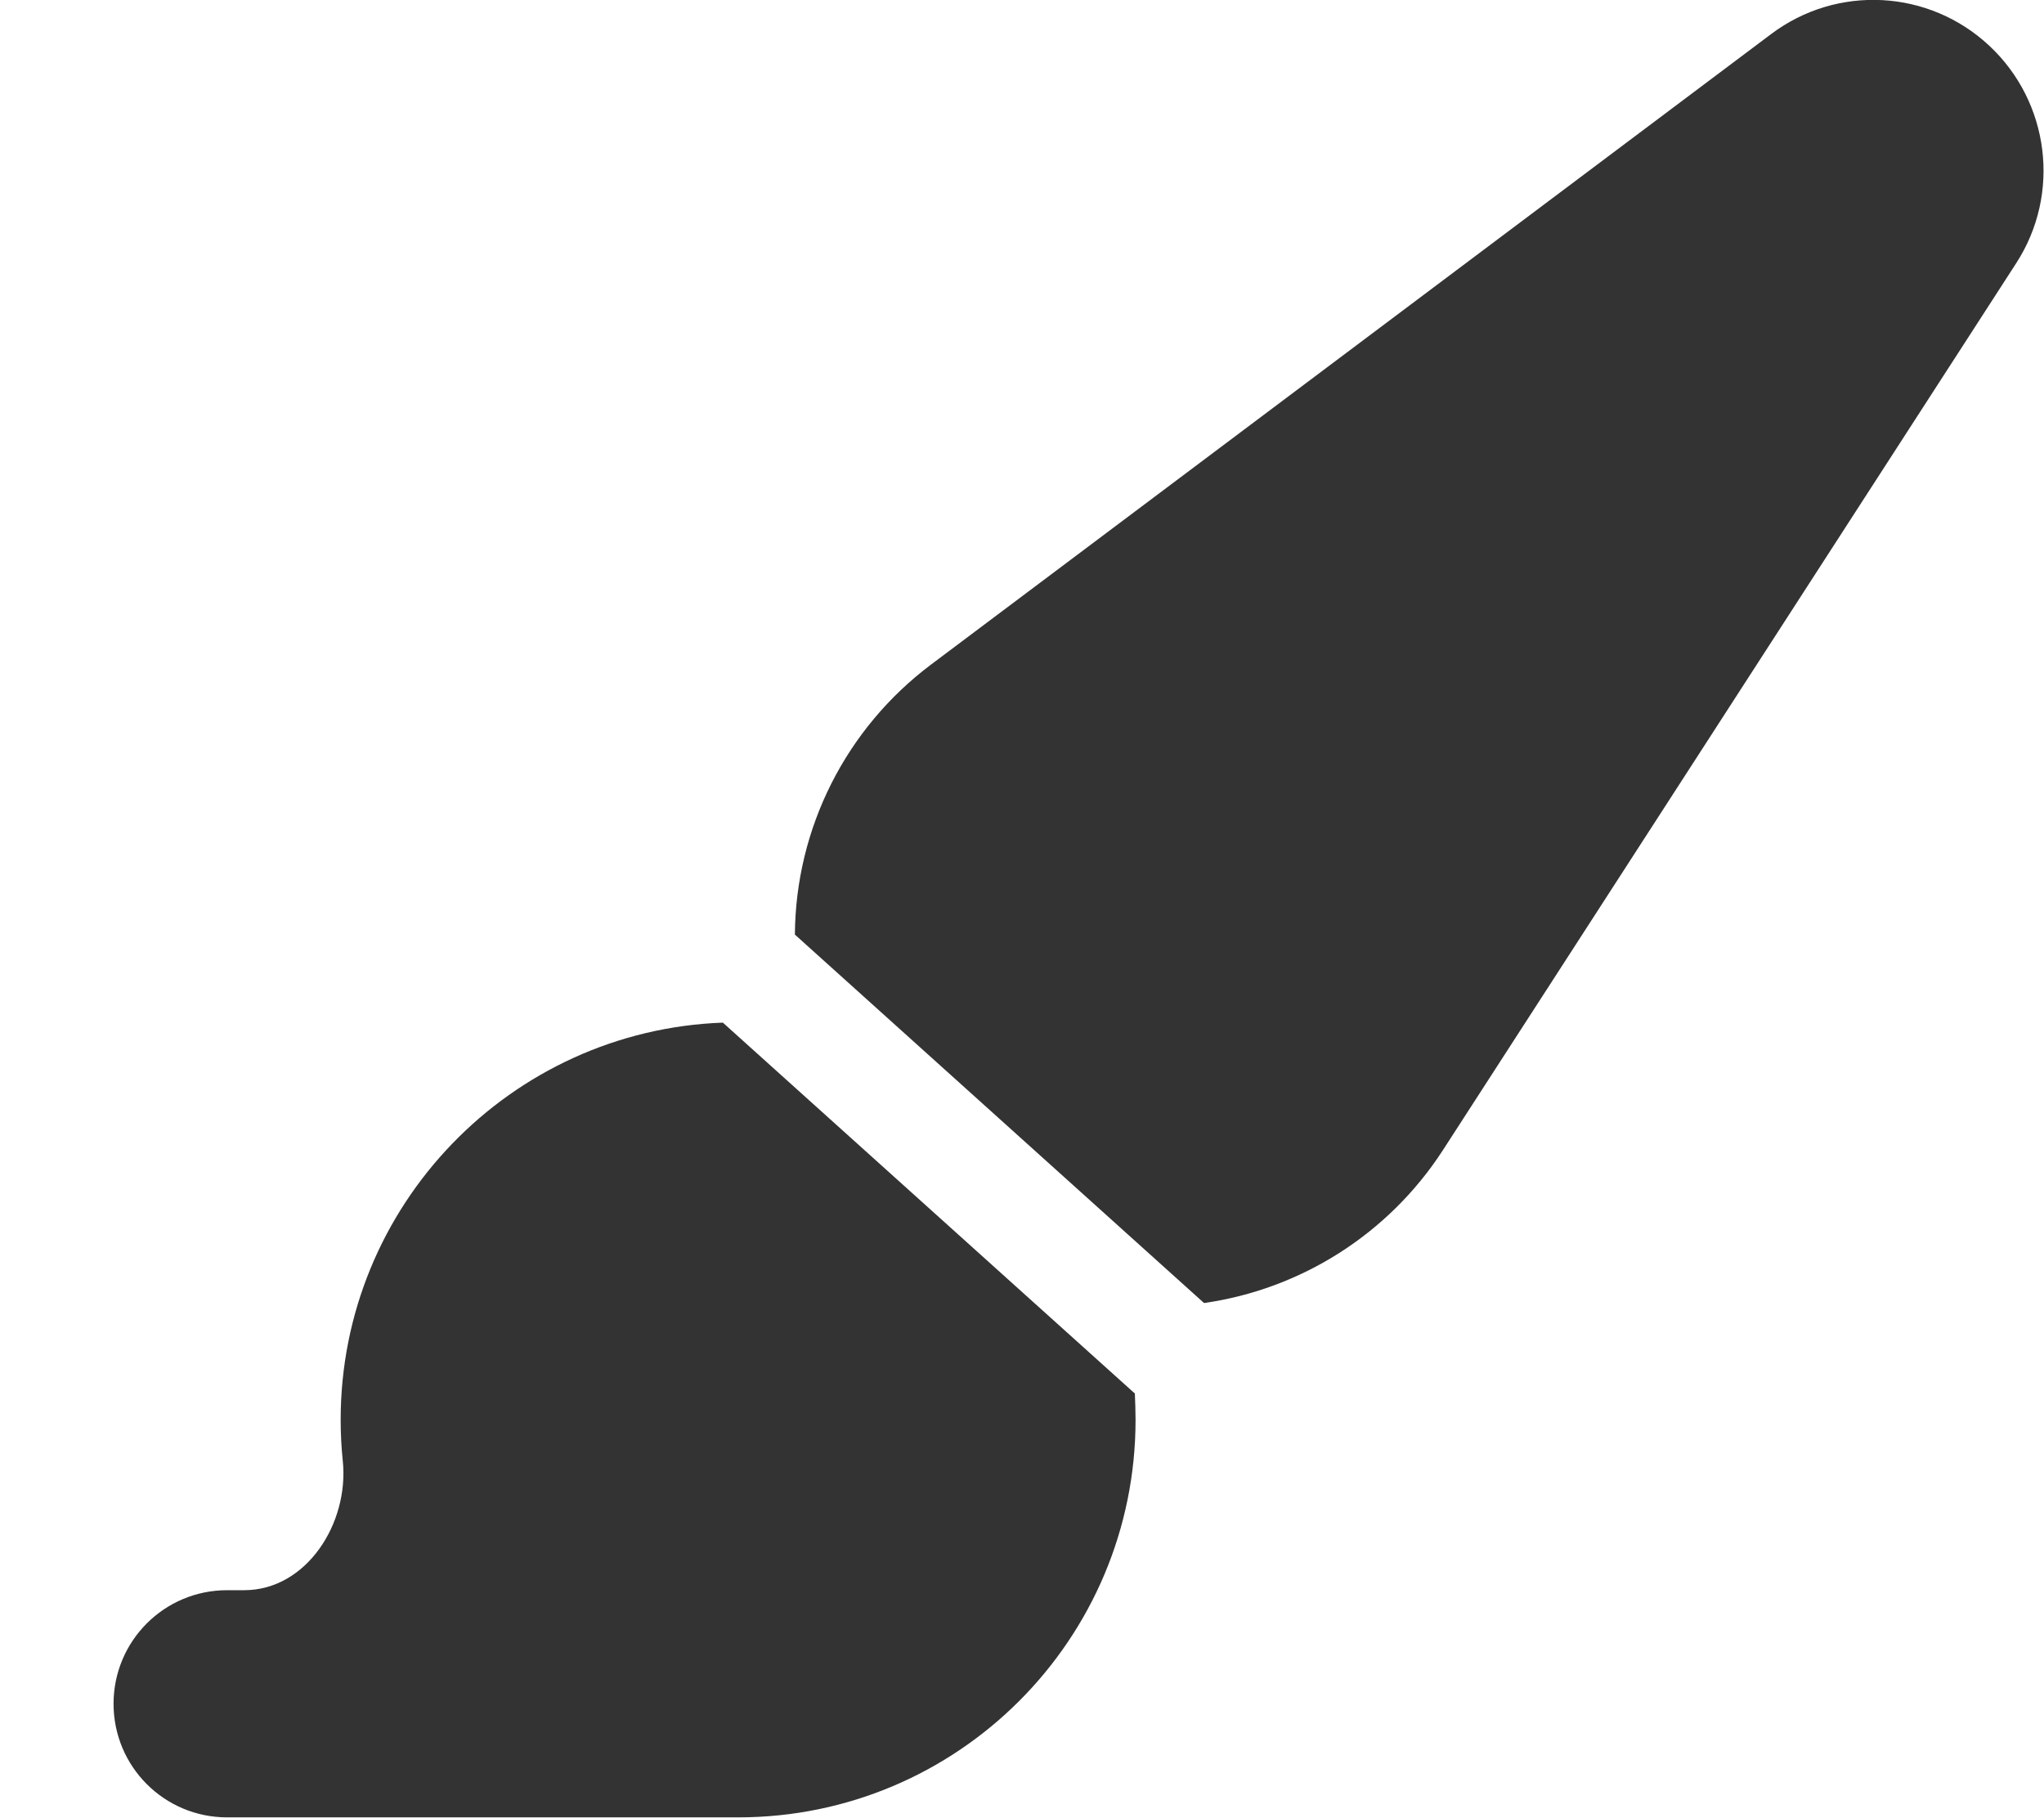
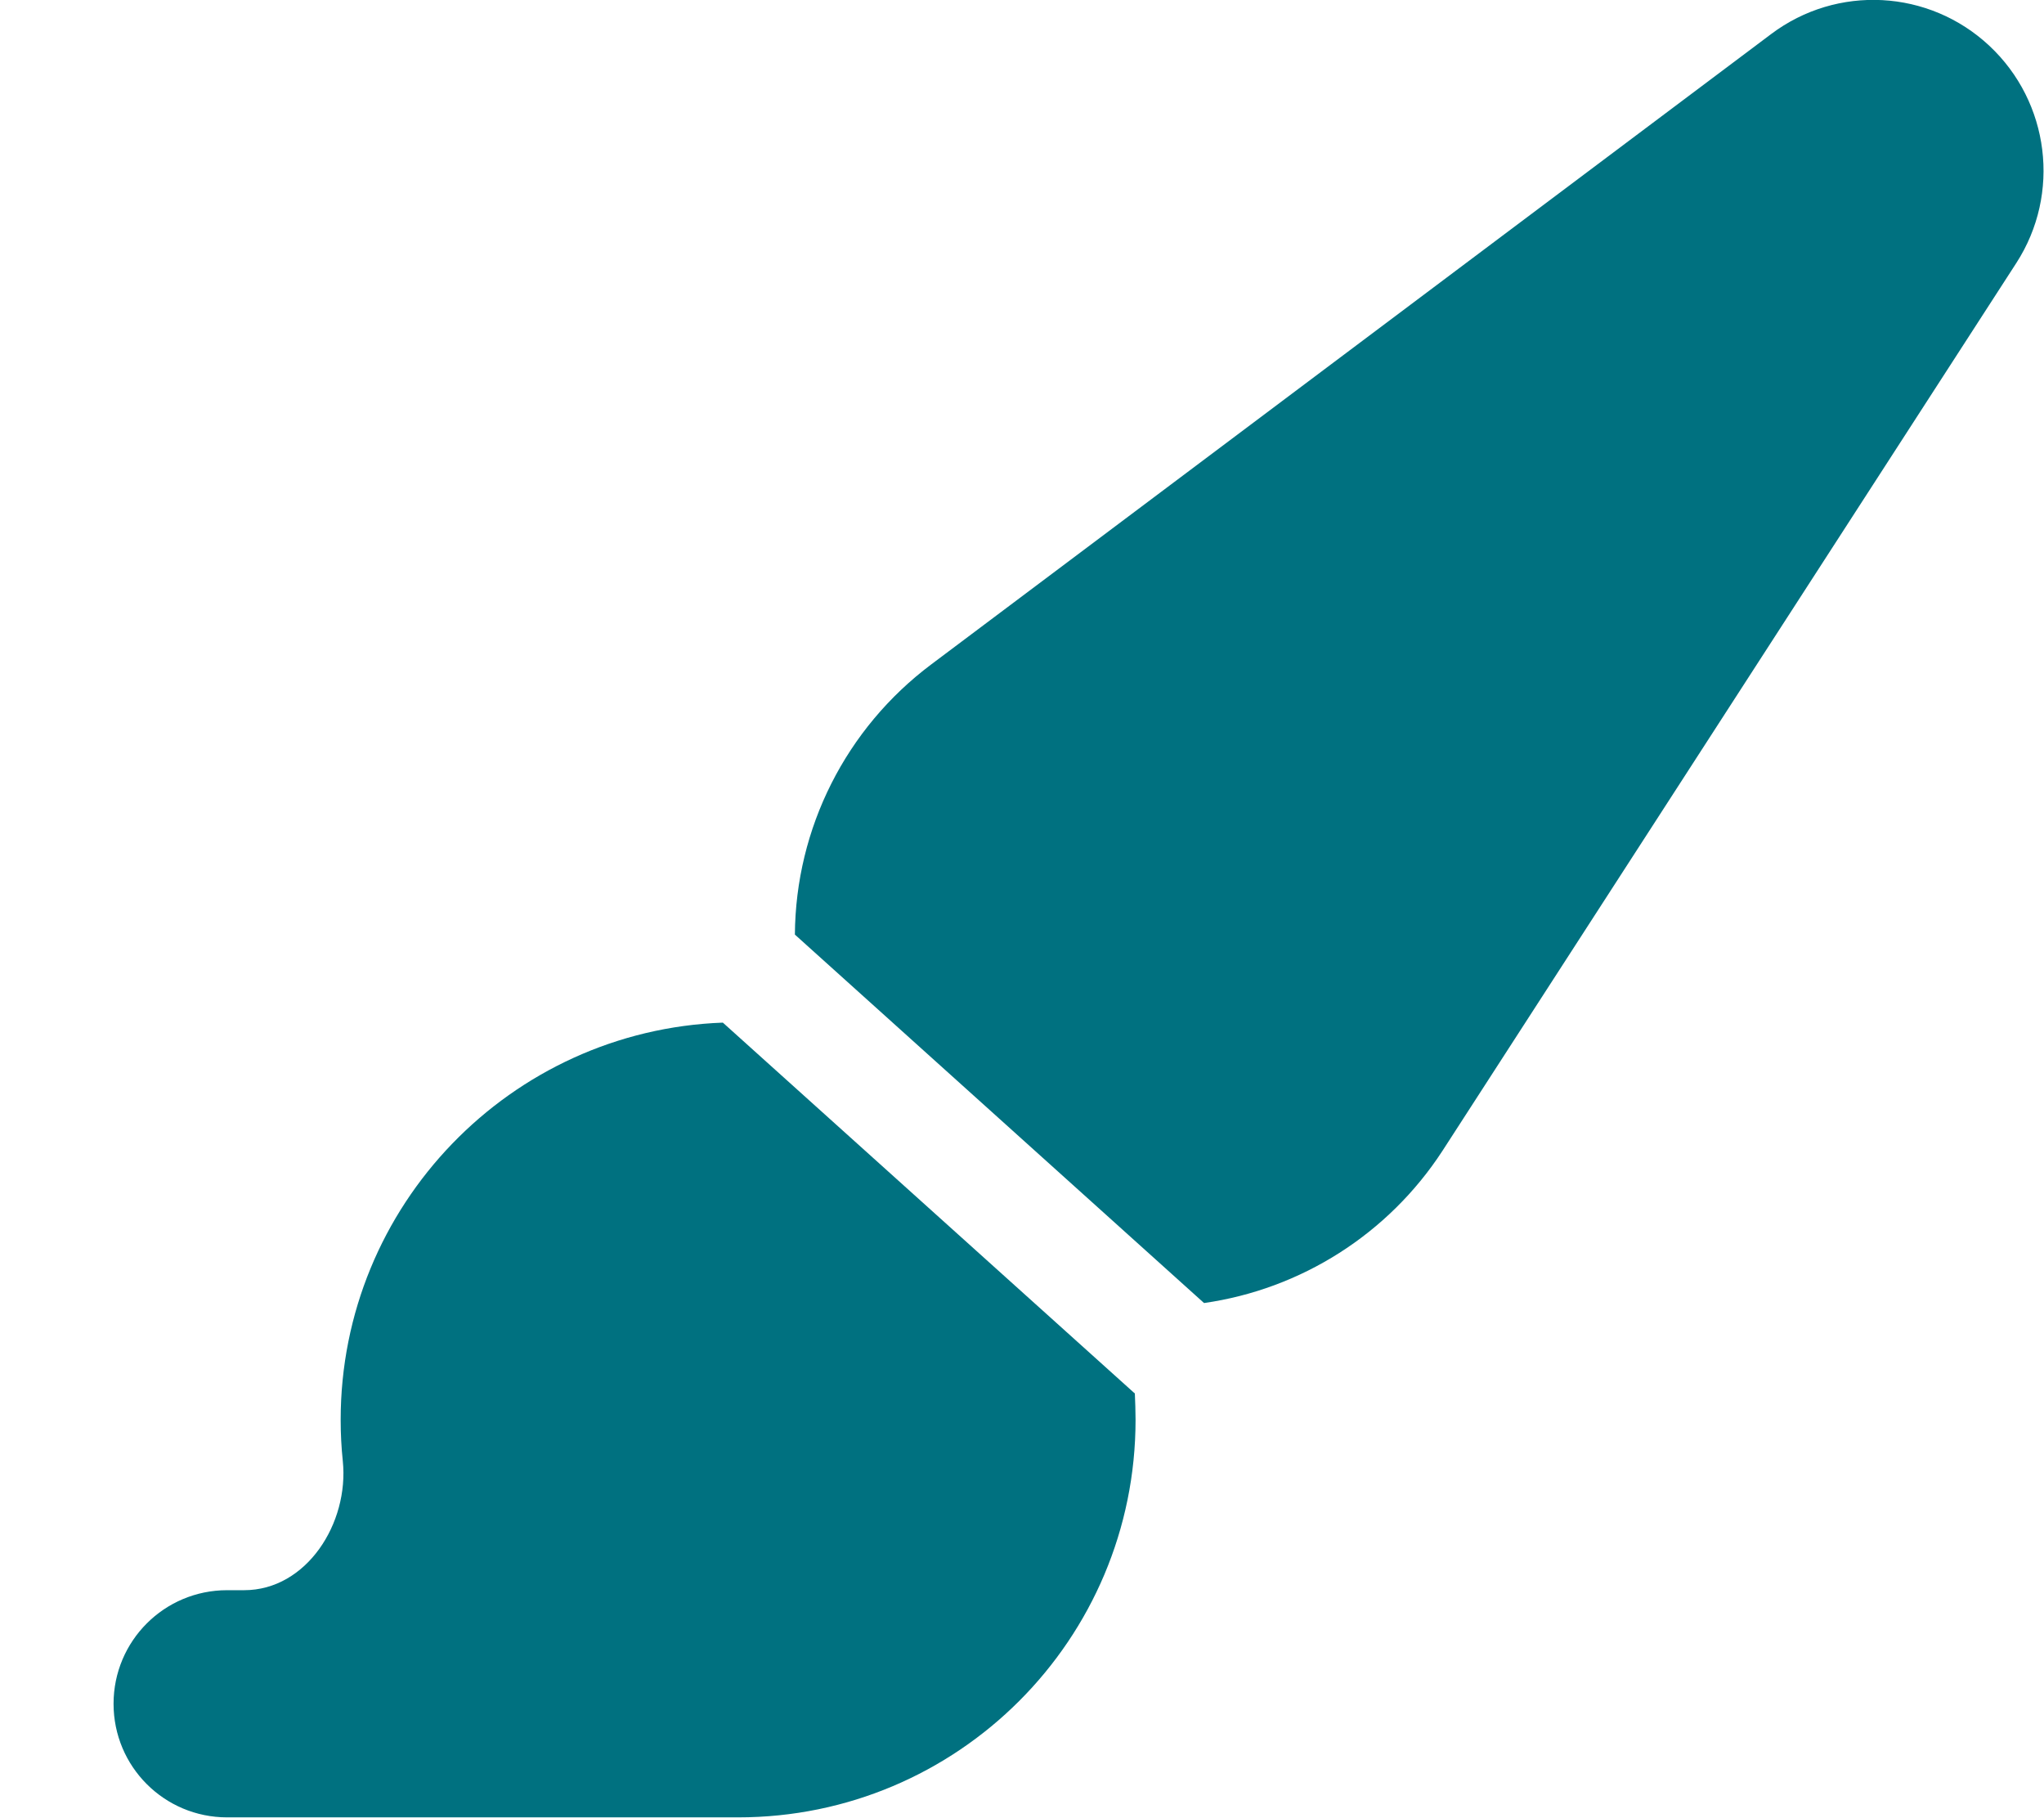
<svg xmlns="http://www.w3.org/2000/svg" viewBox="0 0 576 512">
-   <path fill="#333" d="M339.3 367.1c27.3-3.9 51.9-19.4 67.2-42.9L568.2 74.1c12.6-19.5 9.4-45.3-7.6-61.2S517.7-4.4 499.1 9.6L262.4 187.2c-24 18-38.2 46.1-38.4 76.1L339.3 367.1zm-19.6 25.4l-116-104.4C143.9 290.3 96 339.6 96 400c0 3.9 .2 7.8 .6 11.6C98.4 429.1 86.4 448 68.8 448L64 448c-17.7 0-32 14.3-32 32s14.3 32 32 32l144 0c61.9 0 112-50.1 112-112c0-2.5-.1-5-.2-7.5z" />
+   <path fill="hsl(187 100% 25% / 1)" d="M339.3 367.1c27.3-3.9 51.9-19.4 67.2-42.9L568.2 74.1c12.6-19.5 9.4-45.3-7.6-61.2S517.7-4.4 499.1 9.6L262.4 187.2c-24 18-38.2 46.1-38.4 76.1L339.3 367.1zm-19.6 25.4l-116-104.4C143.9 290.3 96 339.6 96 400c0 3.9 .2 7.8 .6 11.6C98.4 429.1 86.4 448 68.8 448L64 448c-17.7 0-32 14.3-32 32s14.3 32 32 32l144 0c61.9 0 112-50.1 112-112c0-2.5-.1-5-.2-7.5z" />
</svg>
